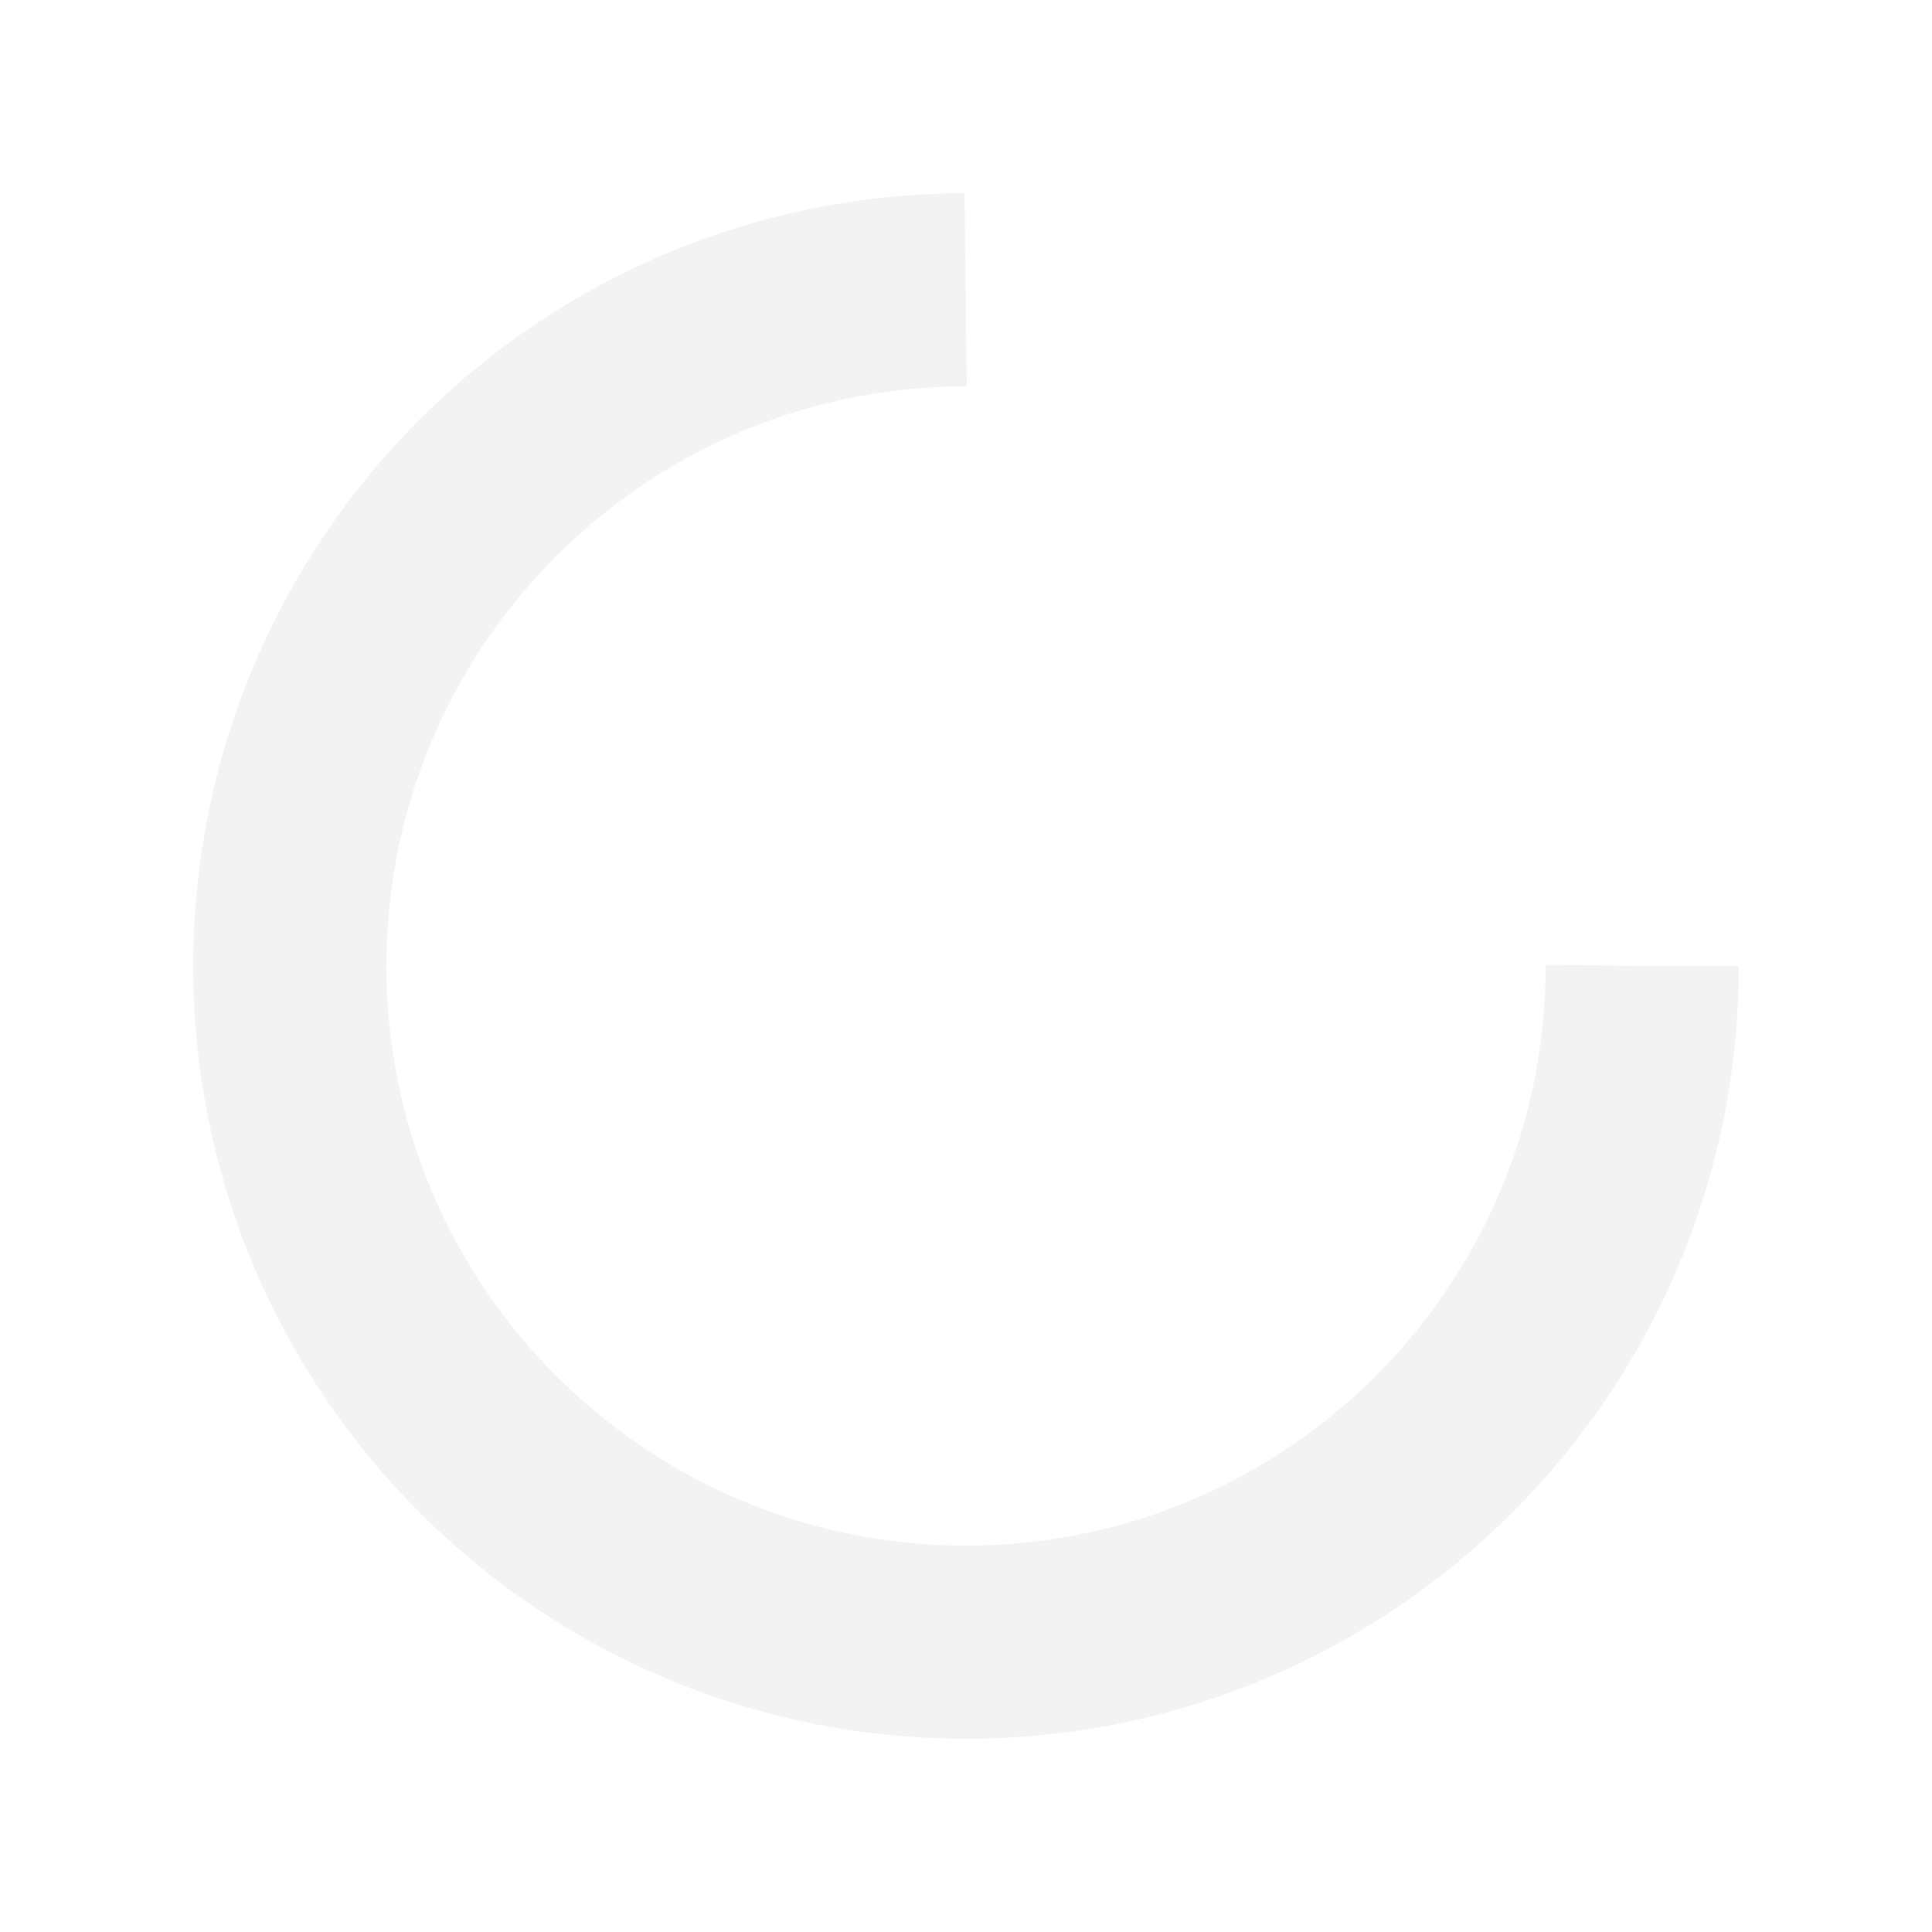
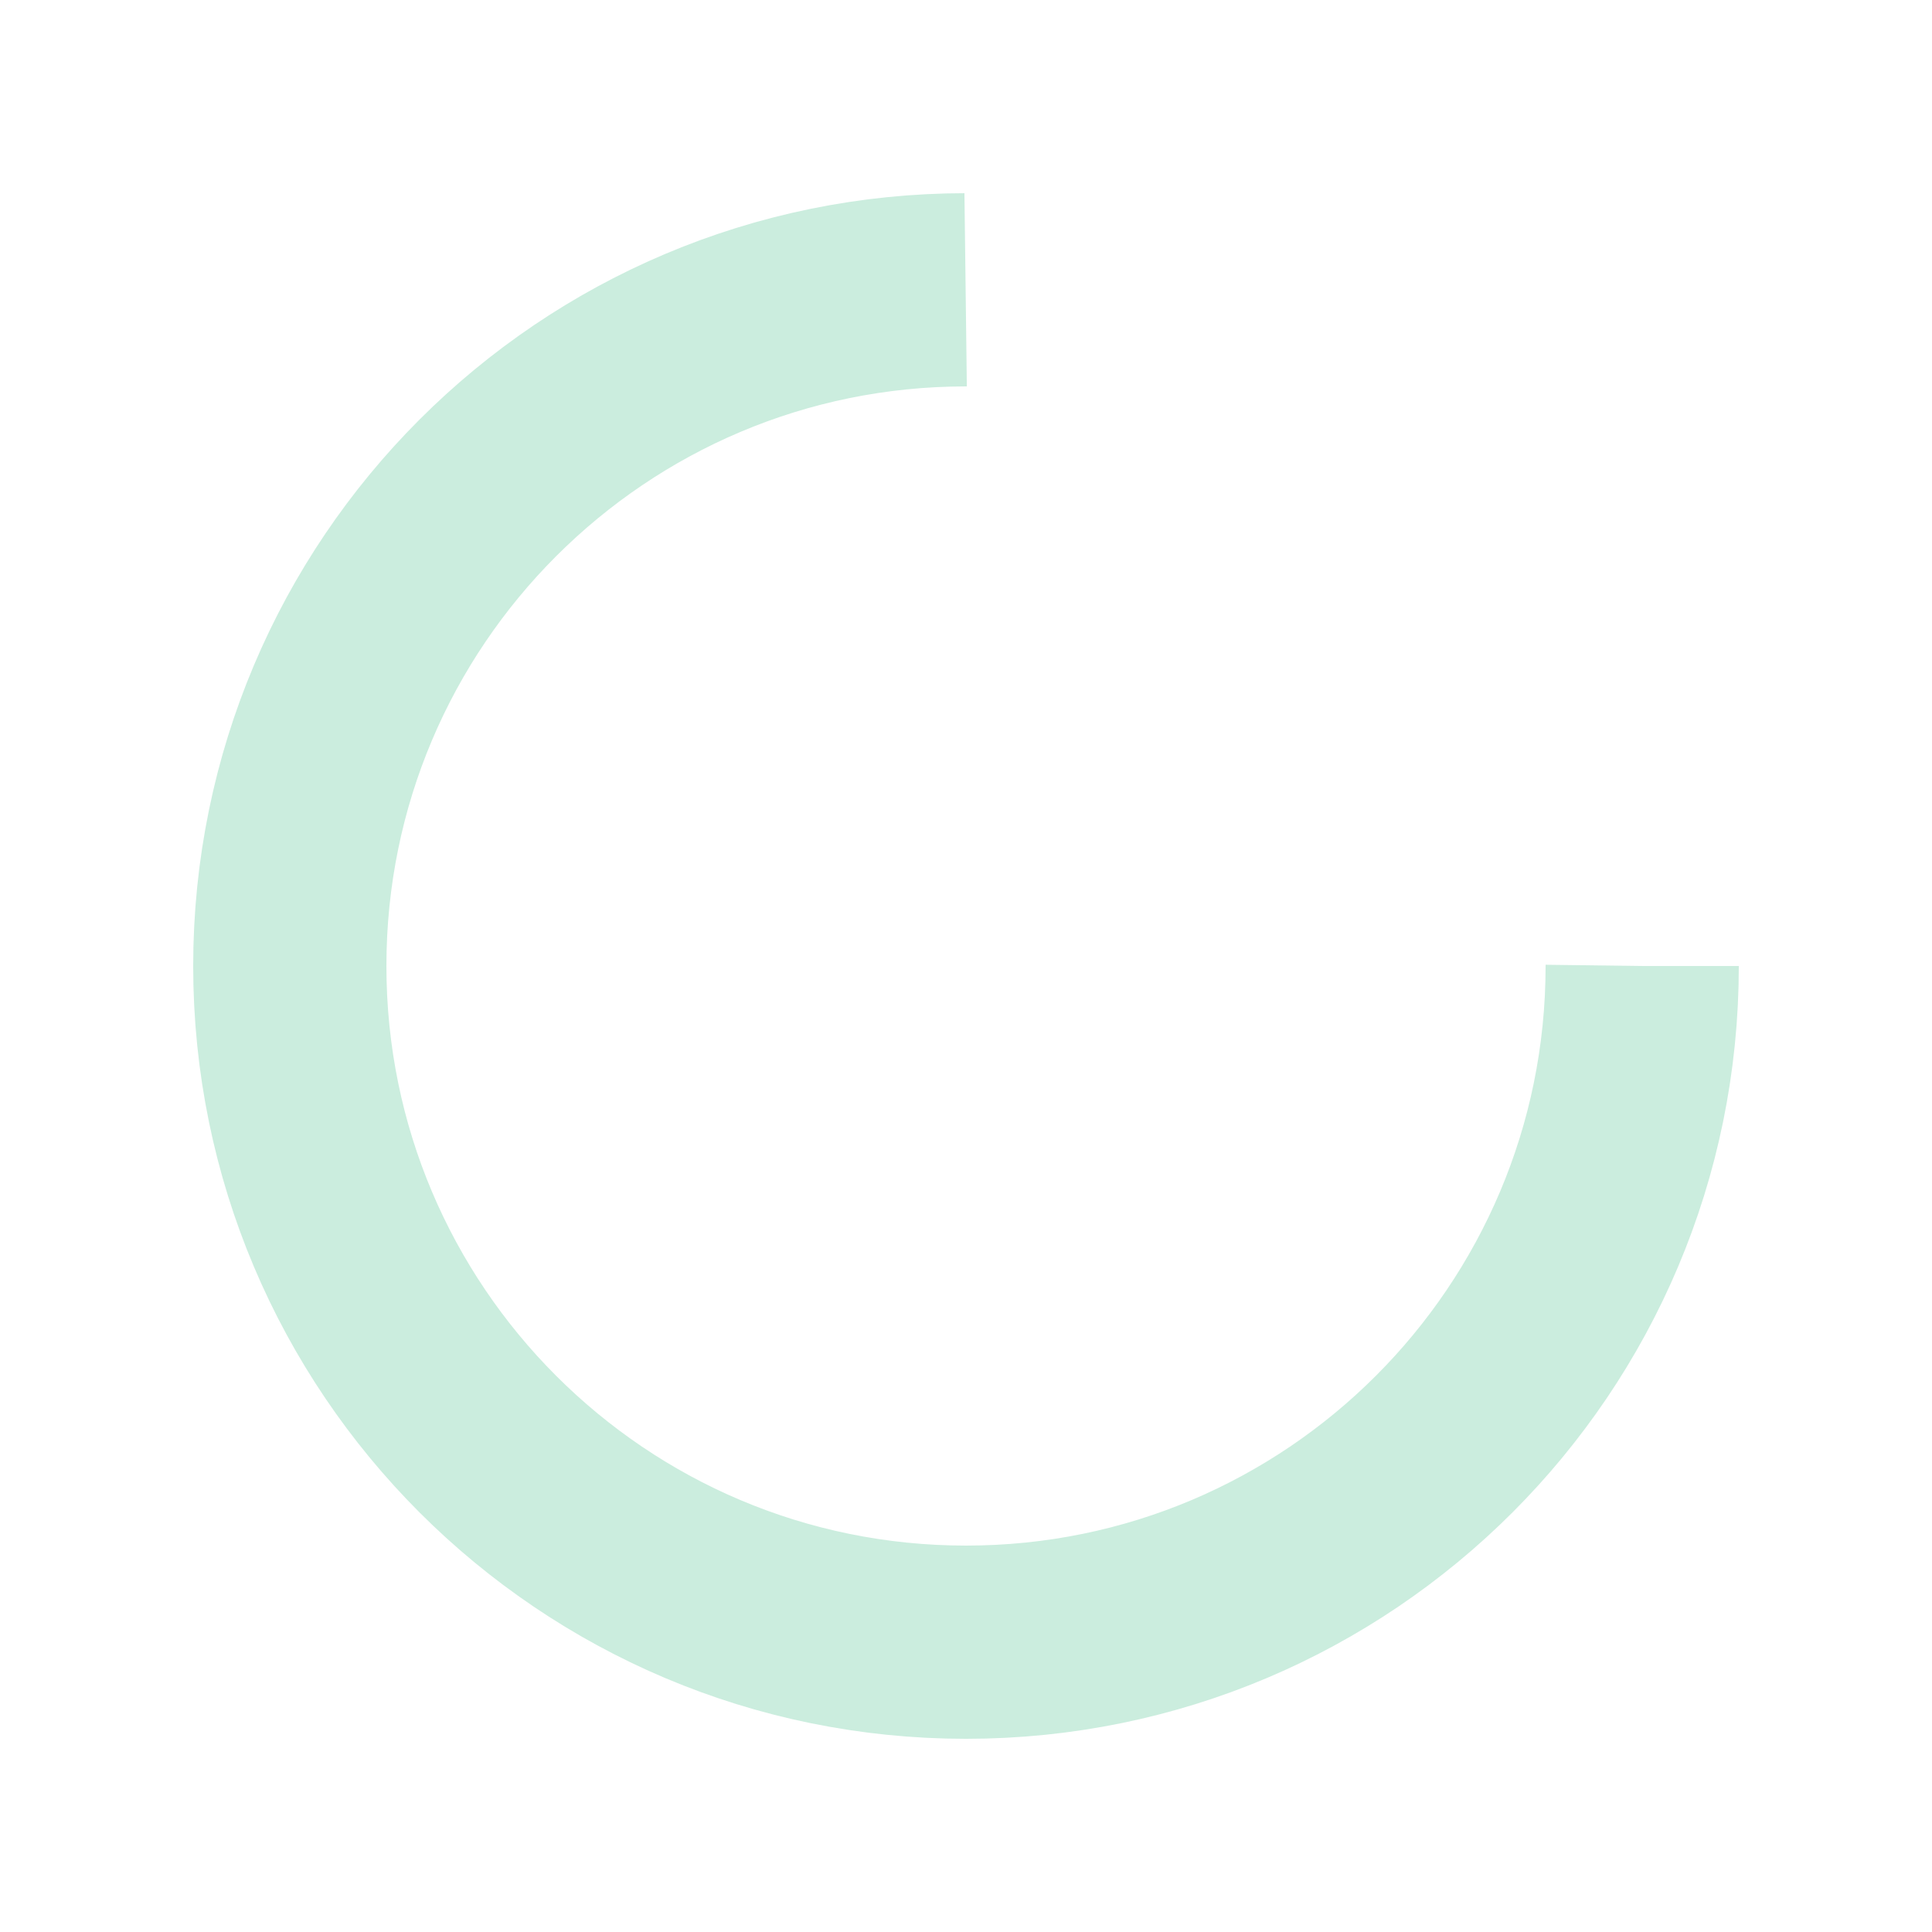
<svg xmlns="http://www.w3.org/2000/svg" style="margin: auto; background: none; display: block; shape-rendering: auto;" width="200px" height="200px" viewBox="0 0 100 100" preserveAspectRatio="xMidYMid">
-   <circle cx="50" cy="50" fill="none" stroke="#f3f3f3" stroke-width="10" r="35" stroke-dasharray="164.934 56.978">
+   <circle cx="50" cy="50" fill="none" stroke="#CBEDDE" stroke-width="10" r="35" stroke-dasharray="164.934 56.978">
    <animateTransform attributeName="transform" type="rotate" repeatCount="indefinite" dur="1s" values="0 50 50;360 50 50" keyTimes="0;1" />
  </circle>
</svg>
